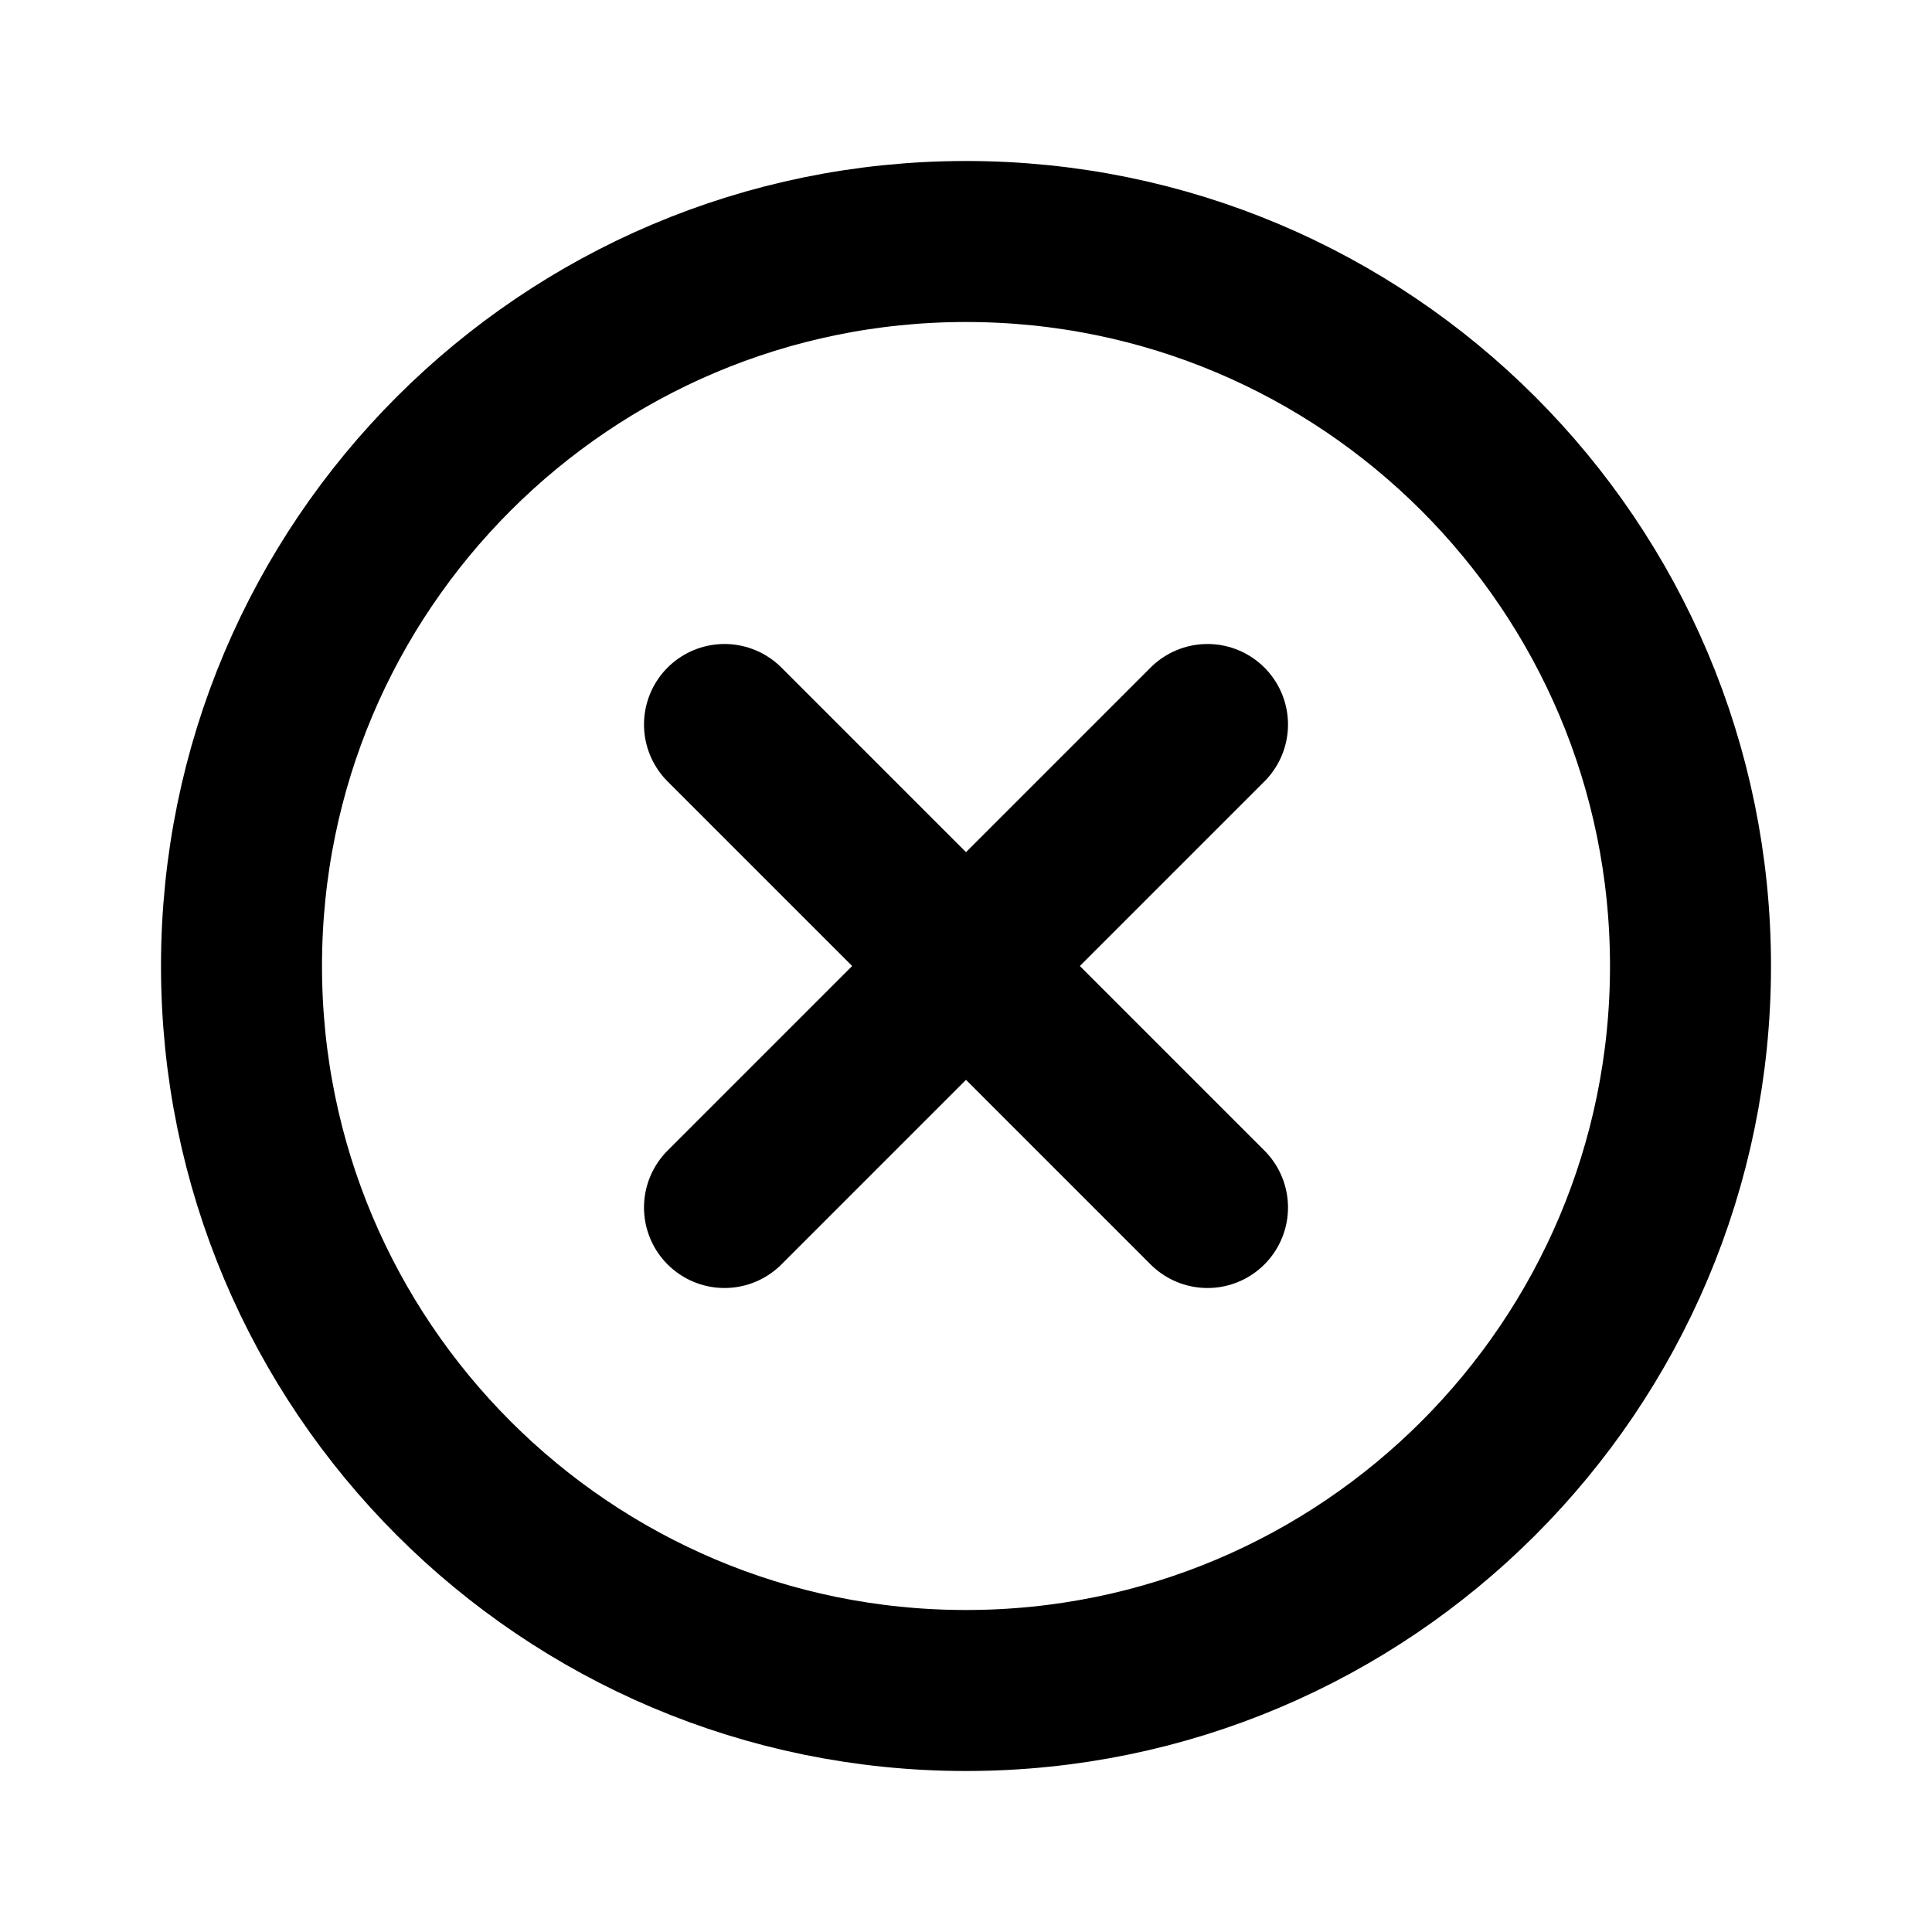
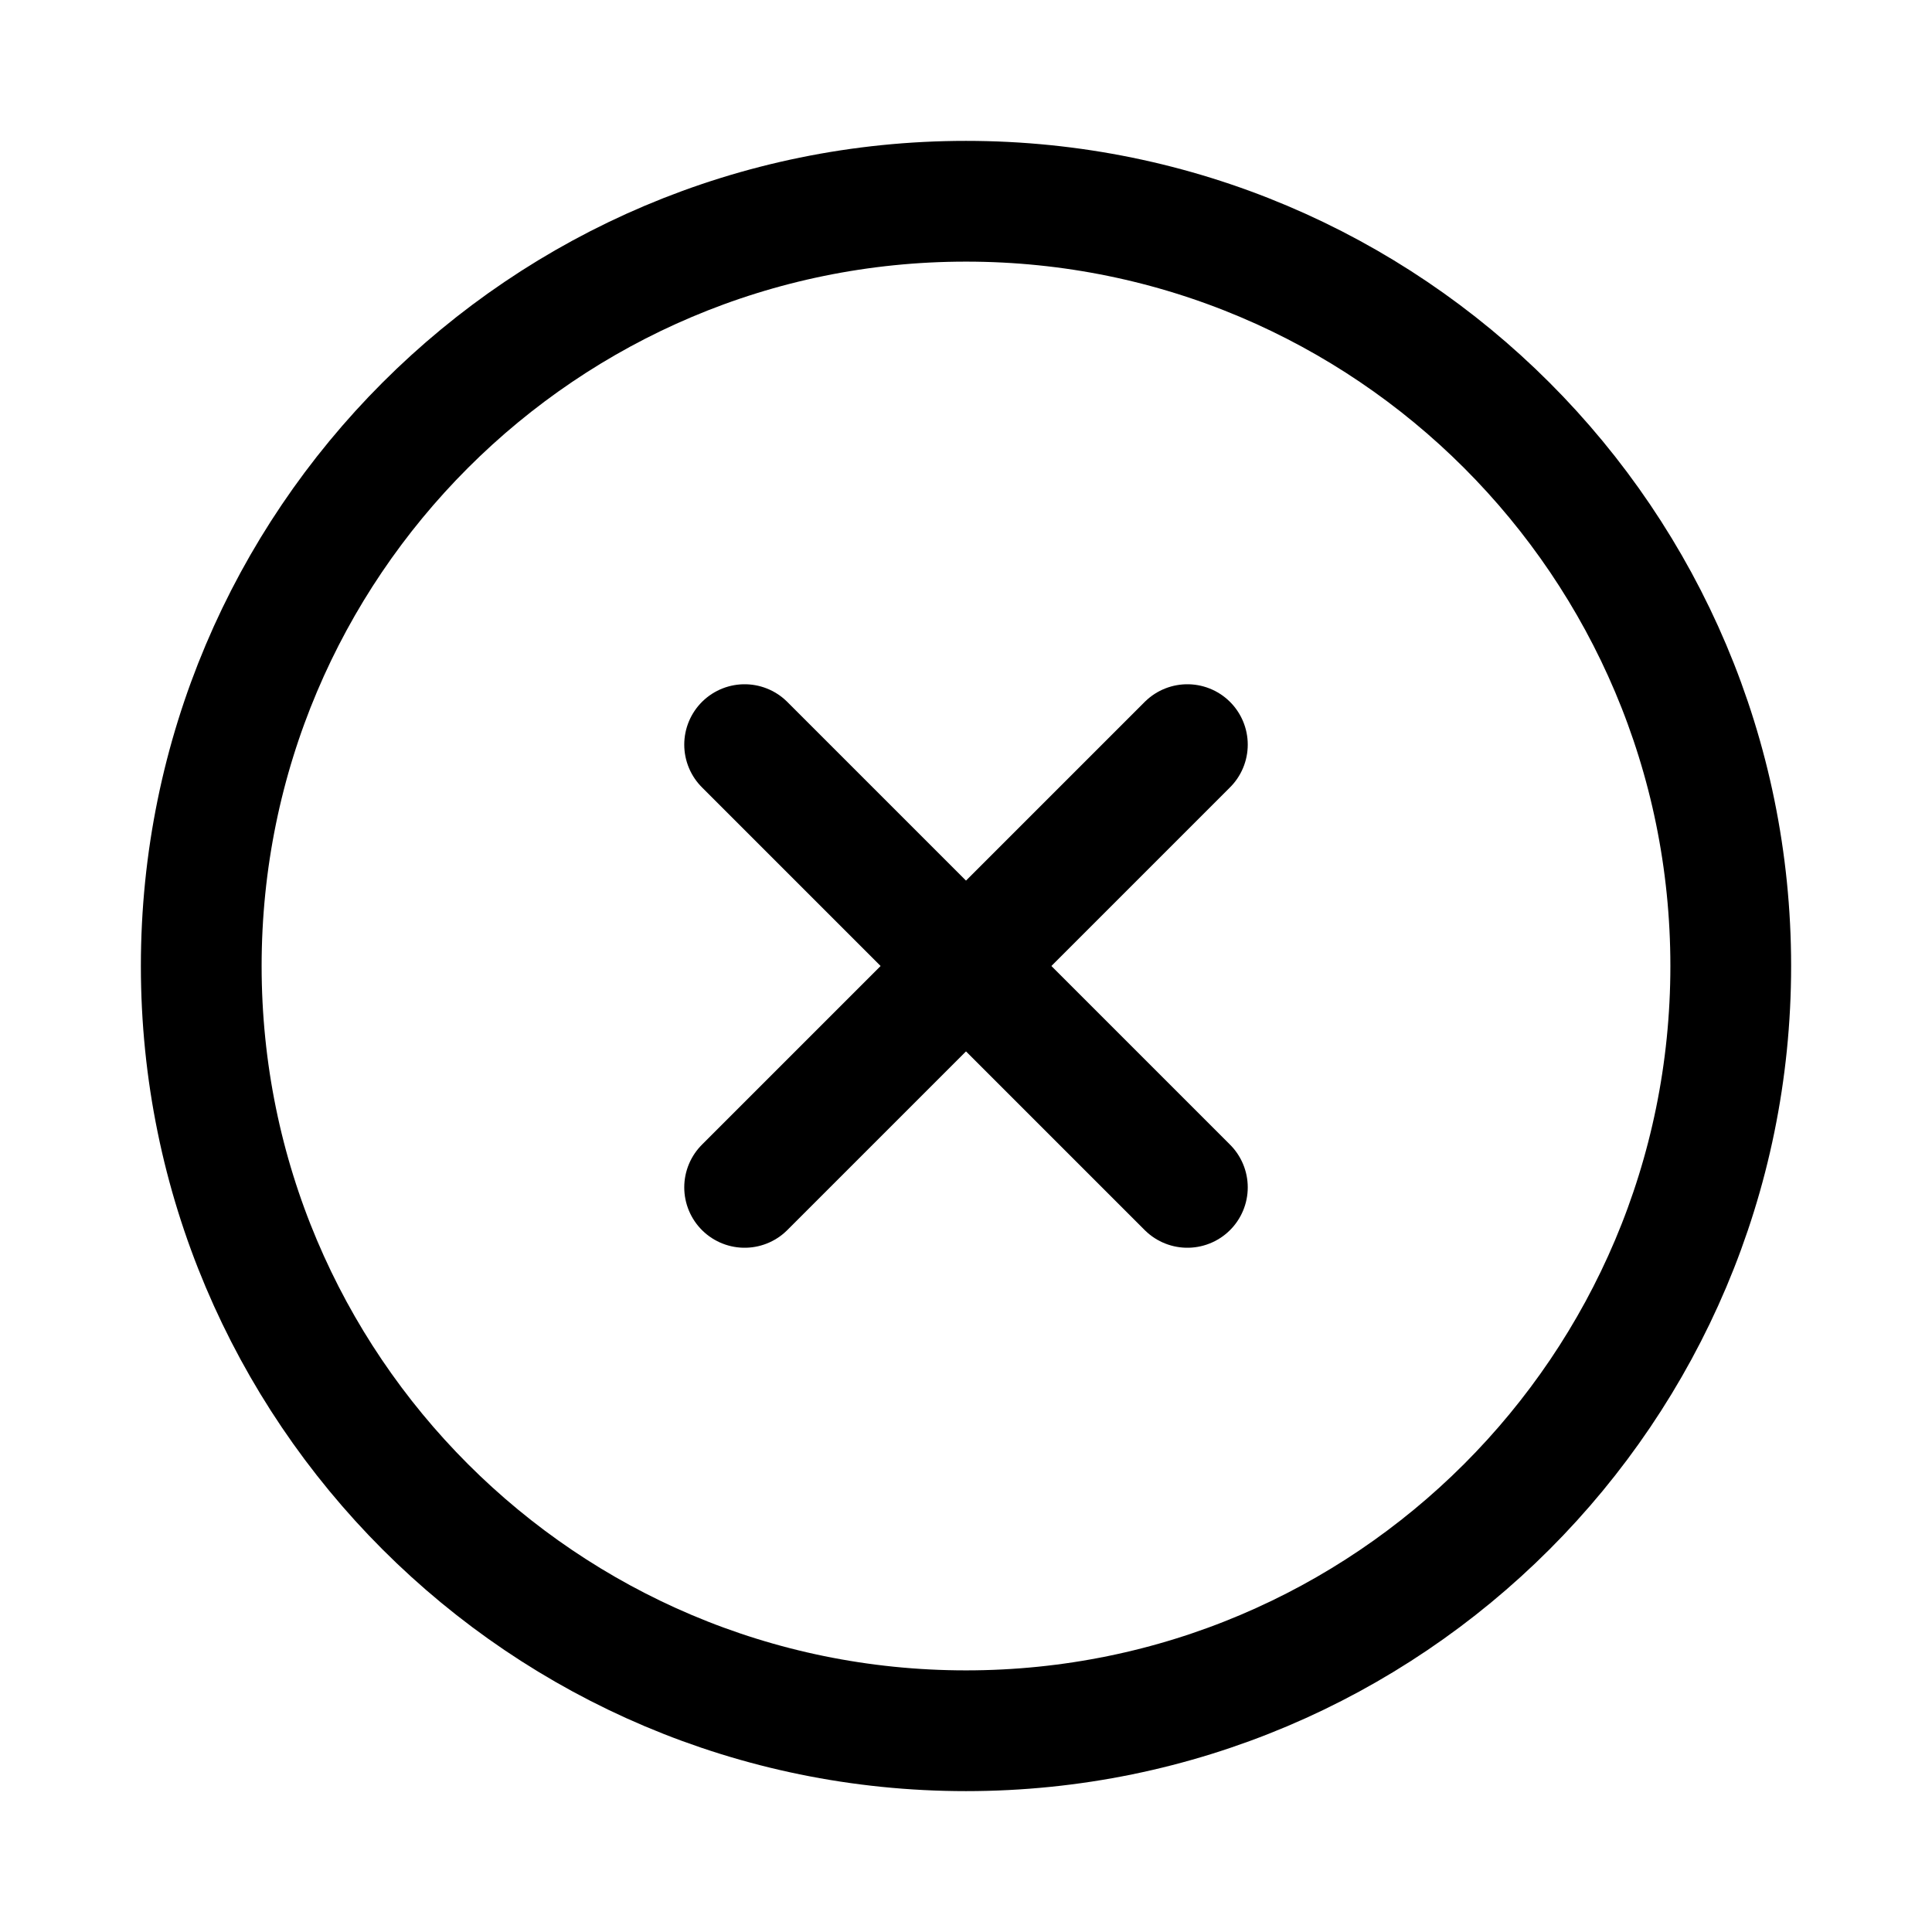
- <svg xmlns="http://www.w3.org/2000/svg" viewBox="0 0 24 24" fill="none" stroke="currentColor" stroke-width="2" stroke-linecap="round" stroke-linejoin="round">
-   <circle cx="12" cy="12" r="9" />
-   <path d="m9 9 6 6" />
-   <path d="m15 9-6 6" />
+ <svg xmlns="http://www.w3.org/2000/svg" viewBox="0 0 24 24" fill="none" stroke="currentColor" stroke-width="1.5" stroke-linecap="round" stroke-linejoin="round">
+   <path d="M2.5 12A9.5 9.5 0 1 1 21.5 12A9.5 9.5 0 1 1 2.5 12Z" data-role="body" />
+   <path d="M9.25 9.25L14.75 14.75" data-role="detail" data-knock="in" data-accent="true" />
+   <path d="M14.75 9.25L9.25 14.75" data-role="detail" data-knock="in" data-accent="true" />
</svg>
